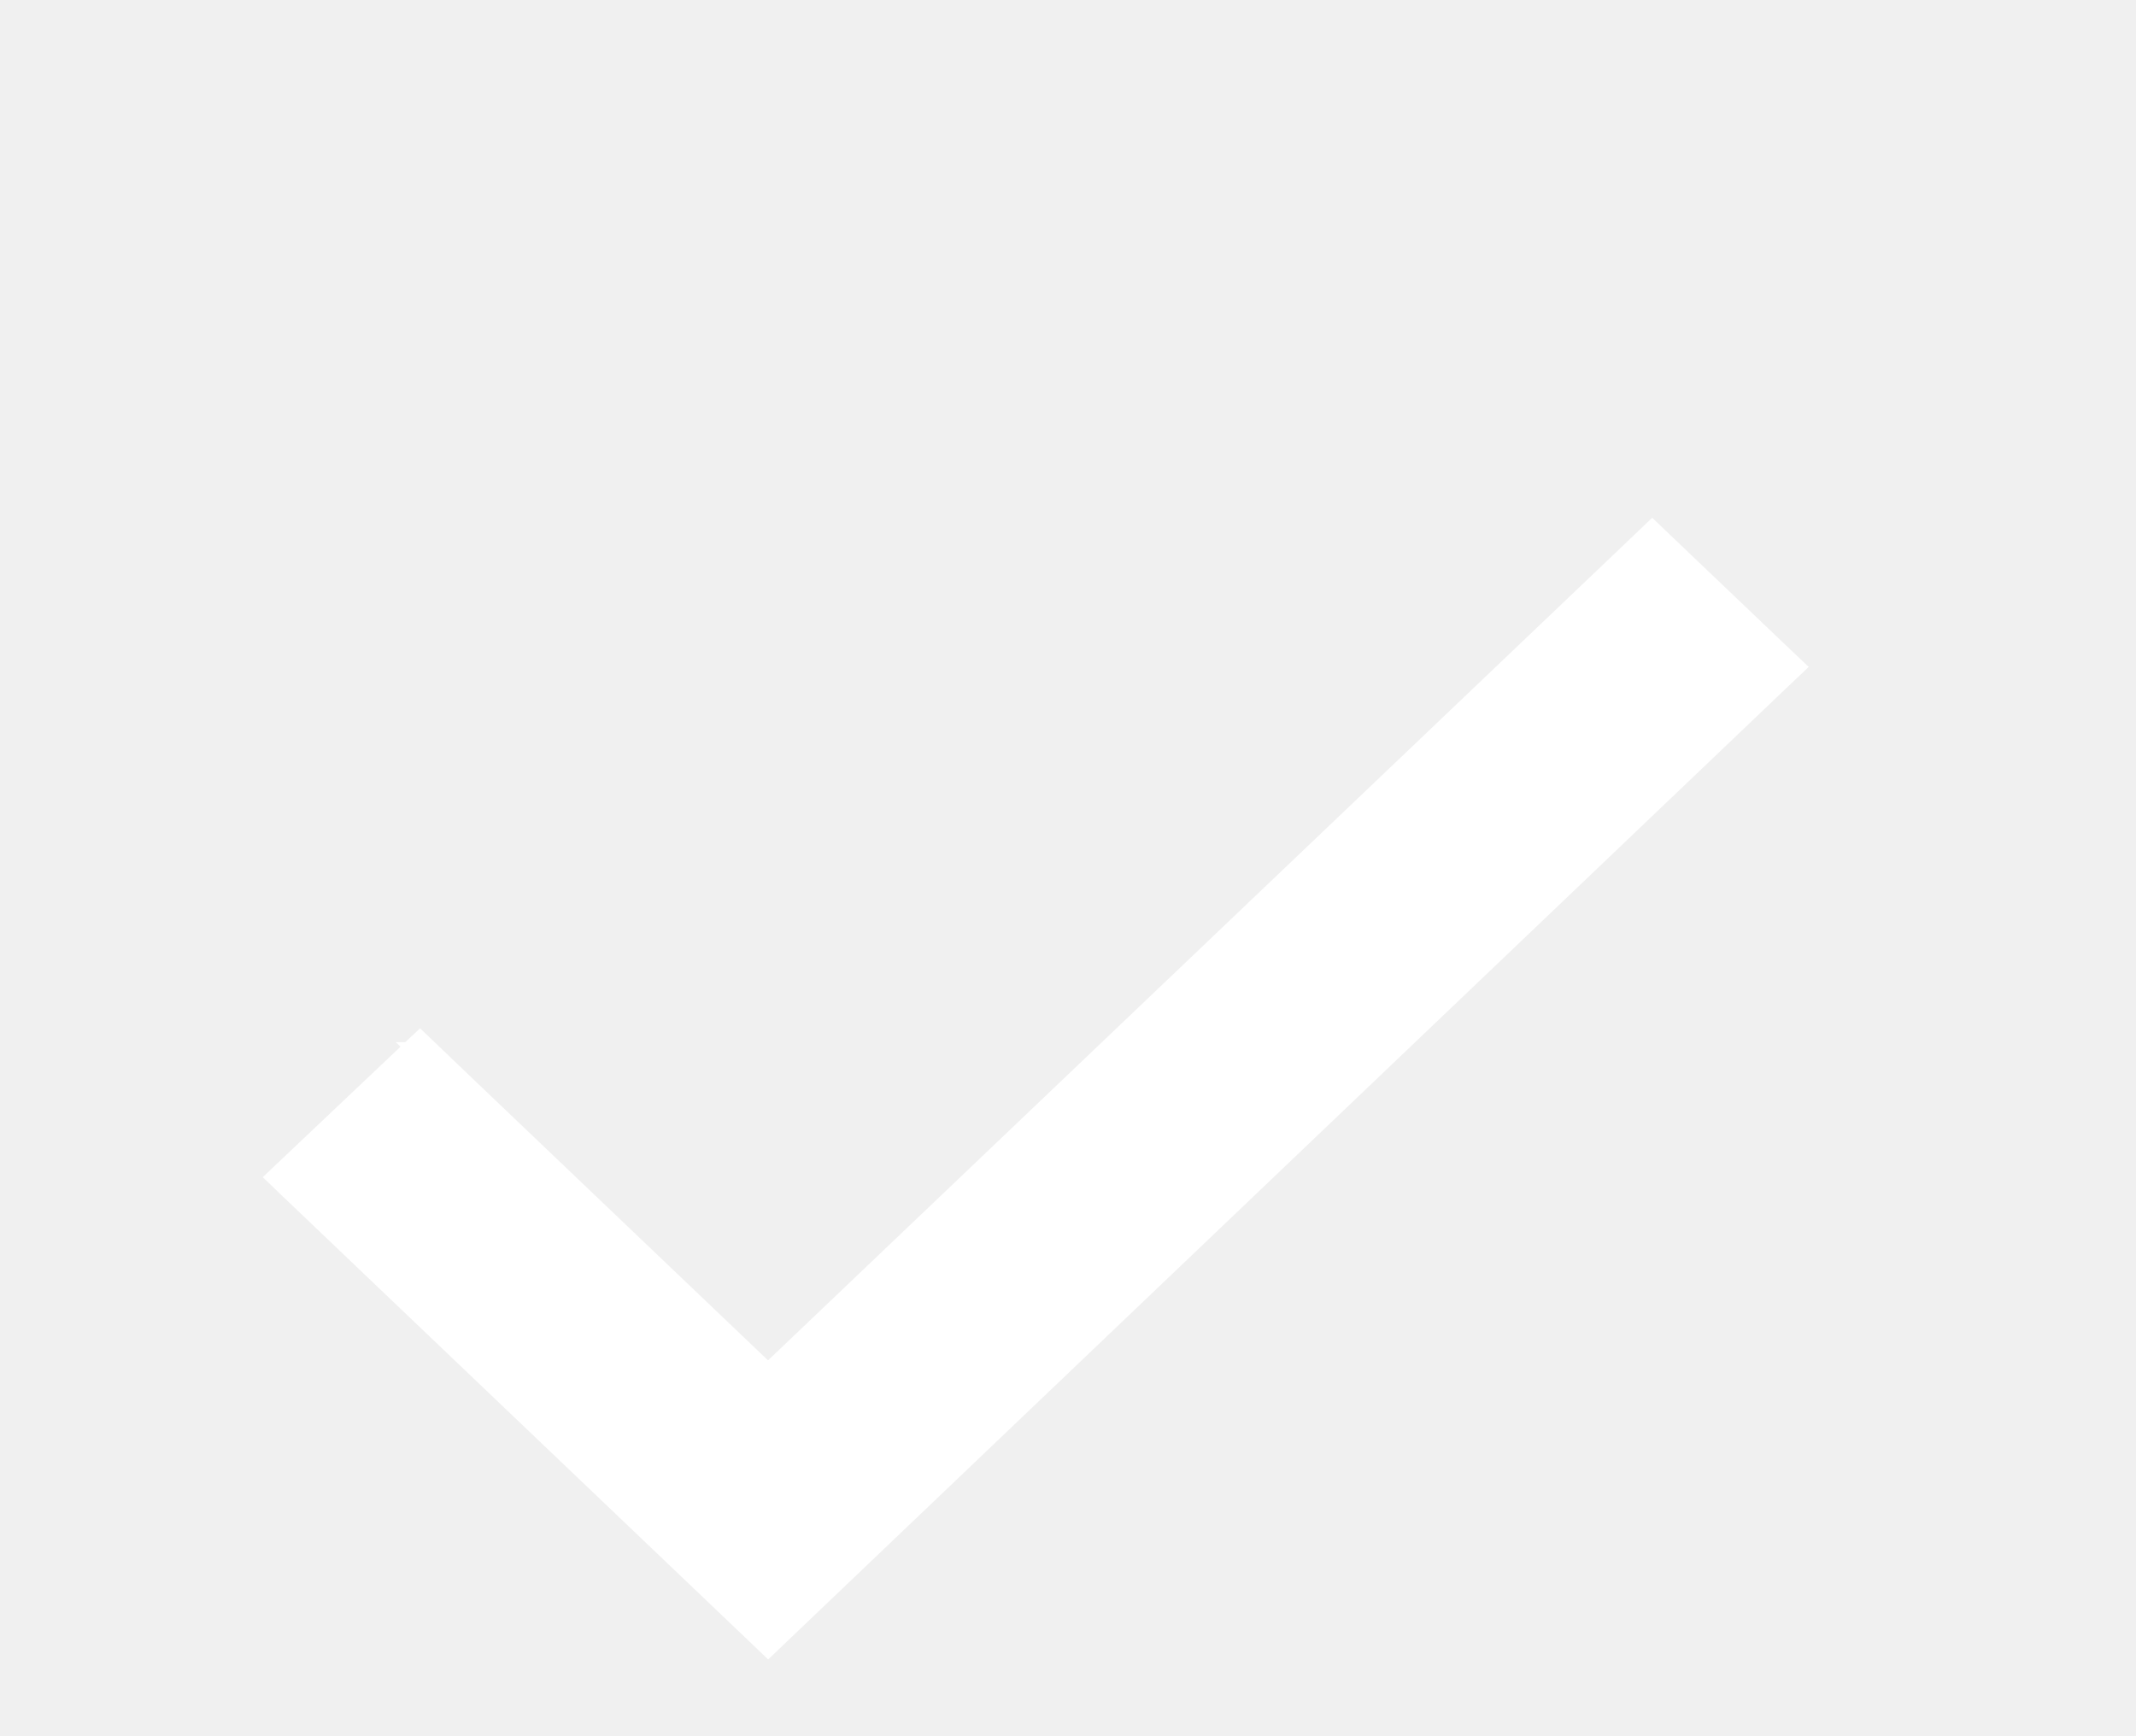
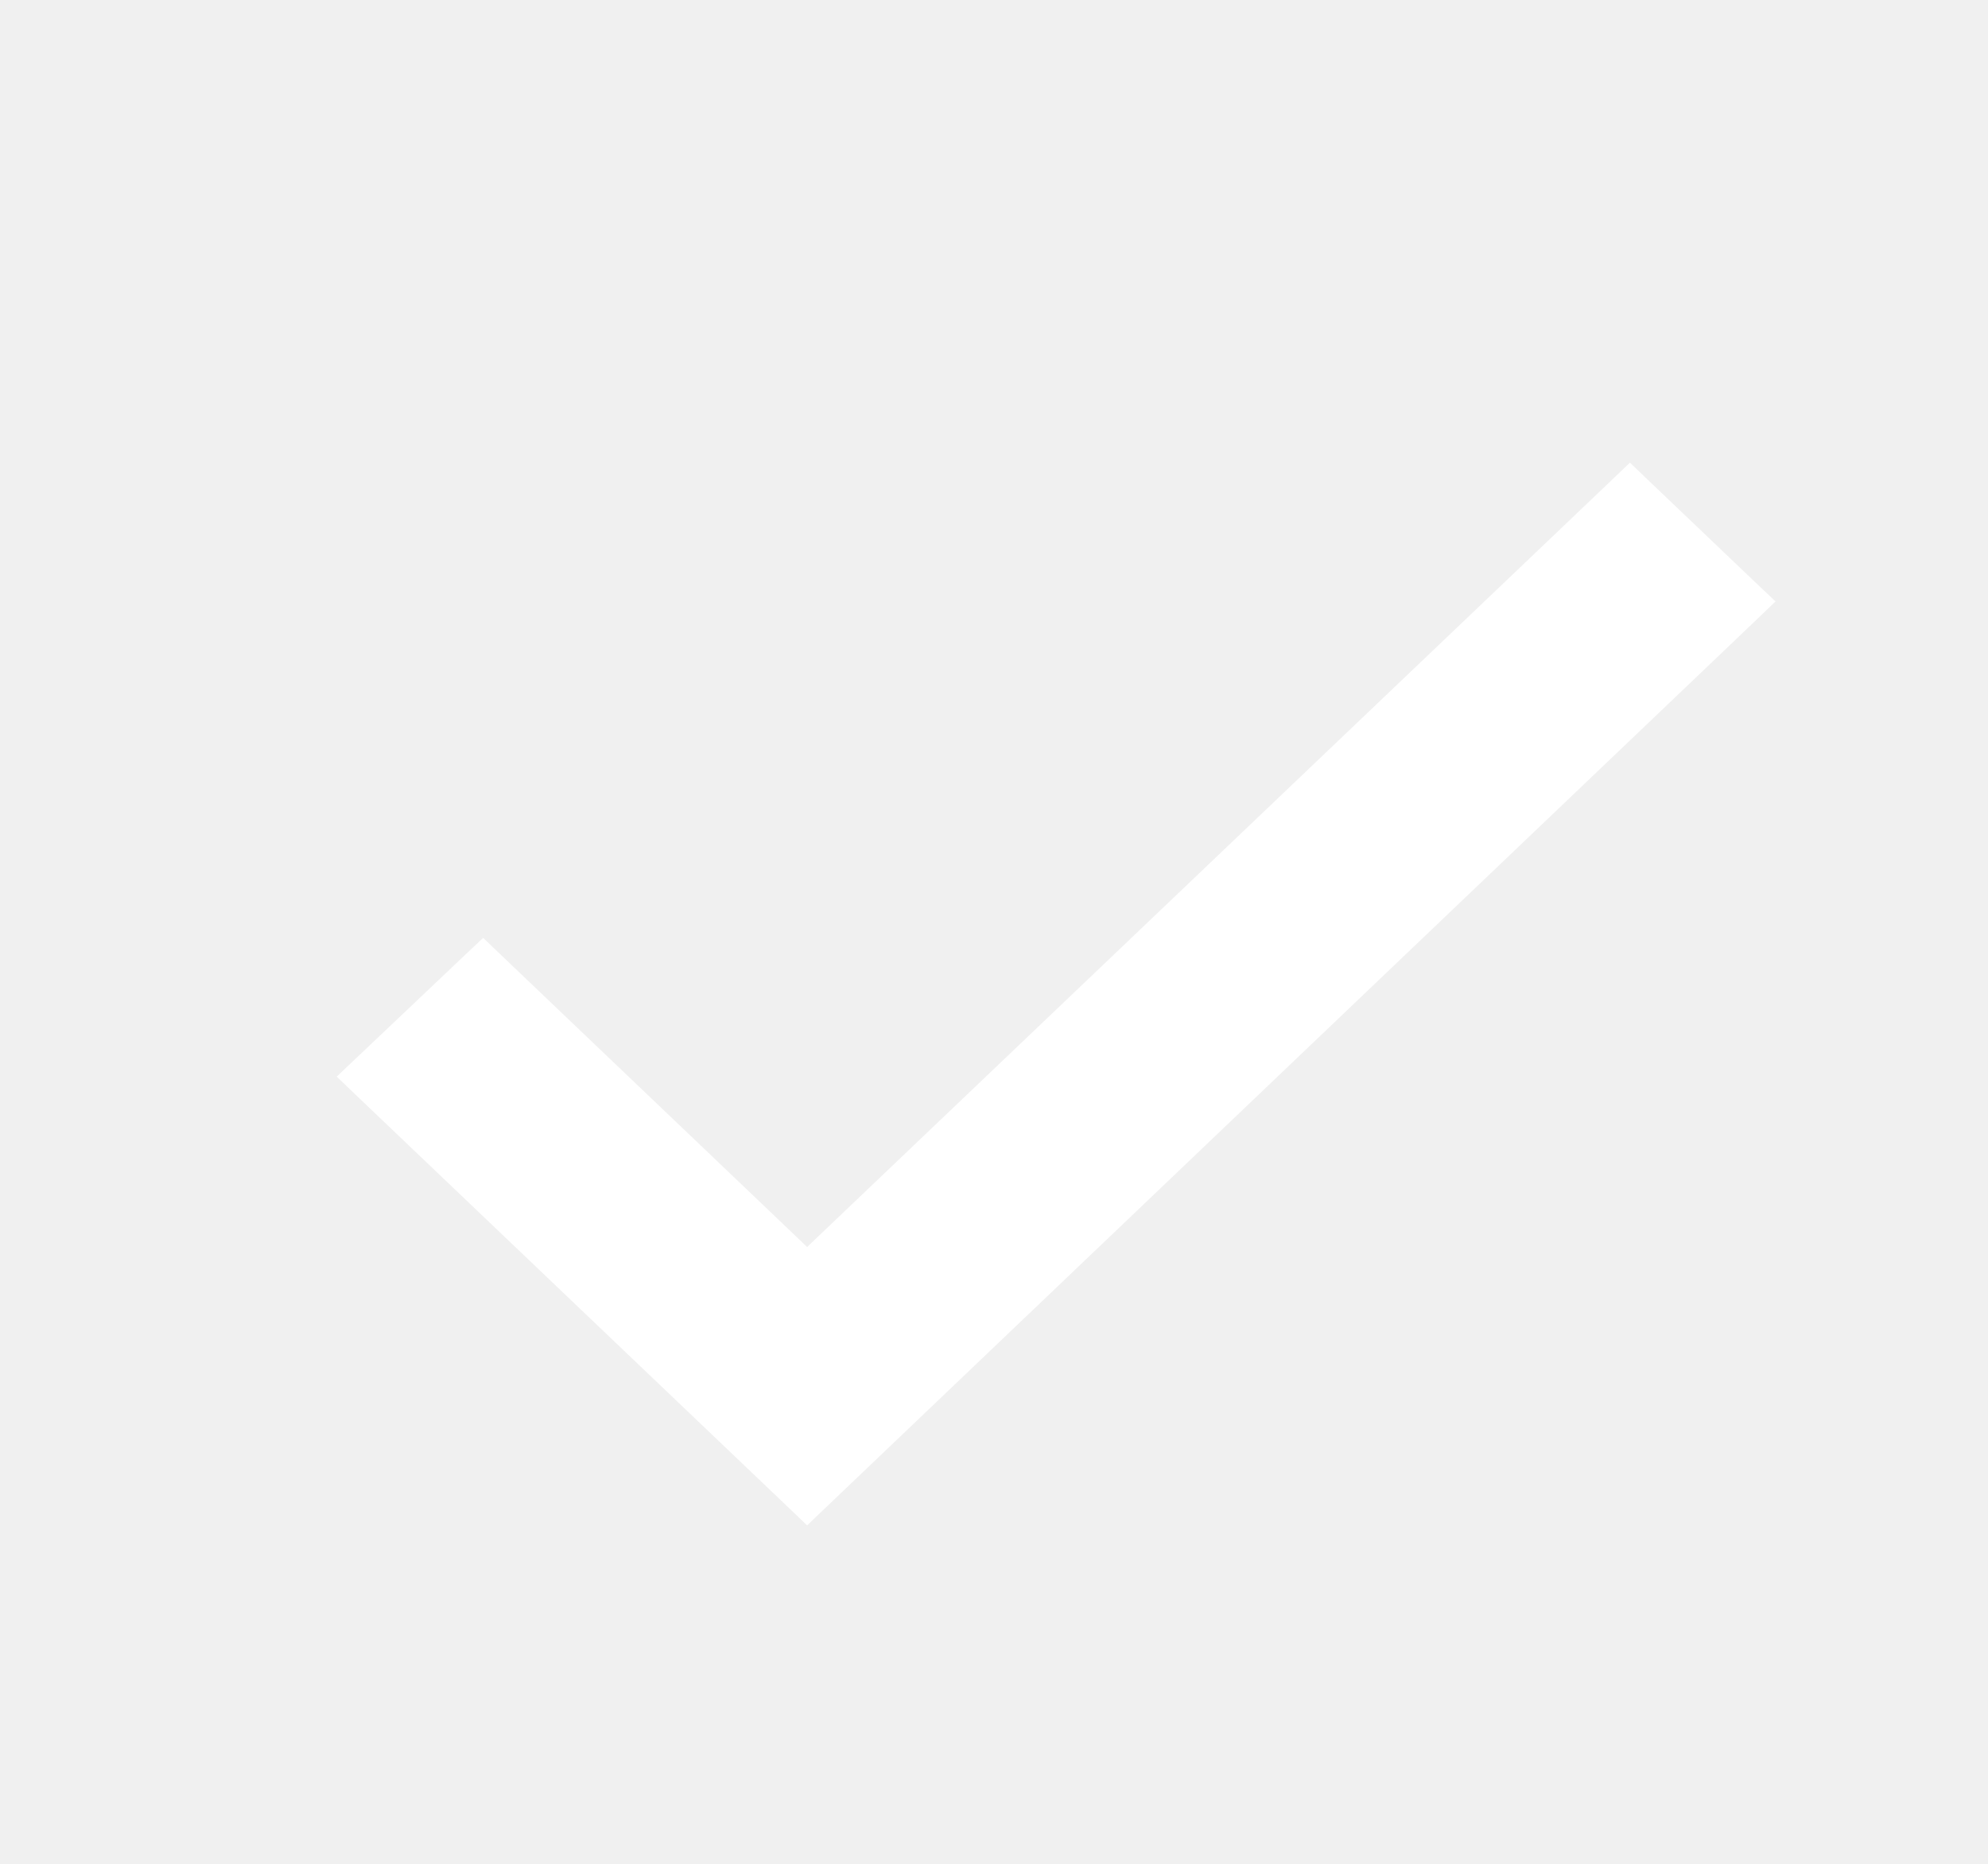
- <svg xmlns="http://www.w3.org/2000/svg" width="16" height="13" fill="none">
-   <g>
-     <path id="svg_1" stroke-width="0.2" stroke="white" fill="white" d="m3.215,7.907l-0.069,-0.066l-0.069,0.065l-0.888,0.841l-0.076,0.072l0.076,0.073l3.496,3.335l0.069,0.066l0.069,-0.066l7.504,-7.159l0.076,-0.072l-0.076,-0.072l-0.882,-0.841l-0.069,-0.066l-0.069,0.066l-6.554,6.246l-2.539,-2.422z" />
-   </g>
+ <svg xmlns="http://www.w3.org/2000/svg" width="16" height="15" viewBox="0 0 16 15" fill="none">
+   <path d="M3.957 7.752L3.888 7.686L3.819 7.751L2.931 8.593L2.855 8.665L2.931 8.738L6.427 12.072L6.496 12.138L6.565 12.072L14.069 4.914L14.145 4.841L14.069 4.769L13.187 3.928L13.118 3.862L13.049 3.928L6.496 10.174L3.957 7.752Z" fill="white" stroke="white" stroke-width="0.2" />
</svg>
